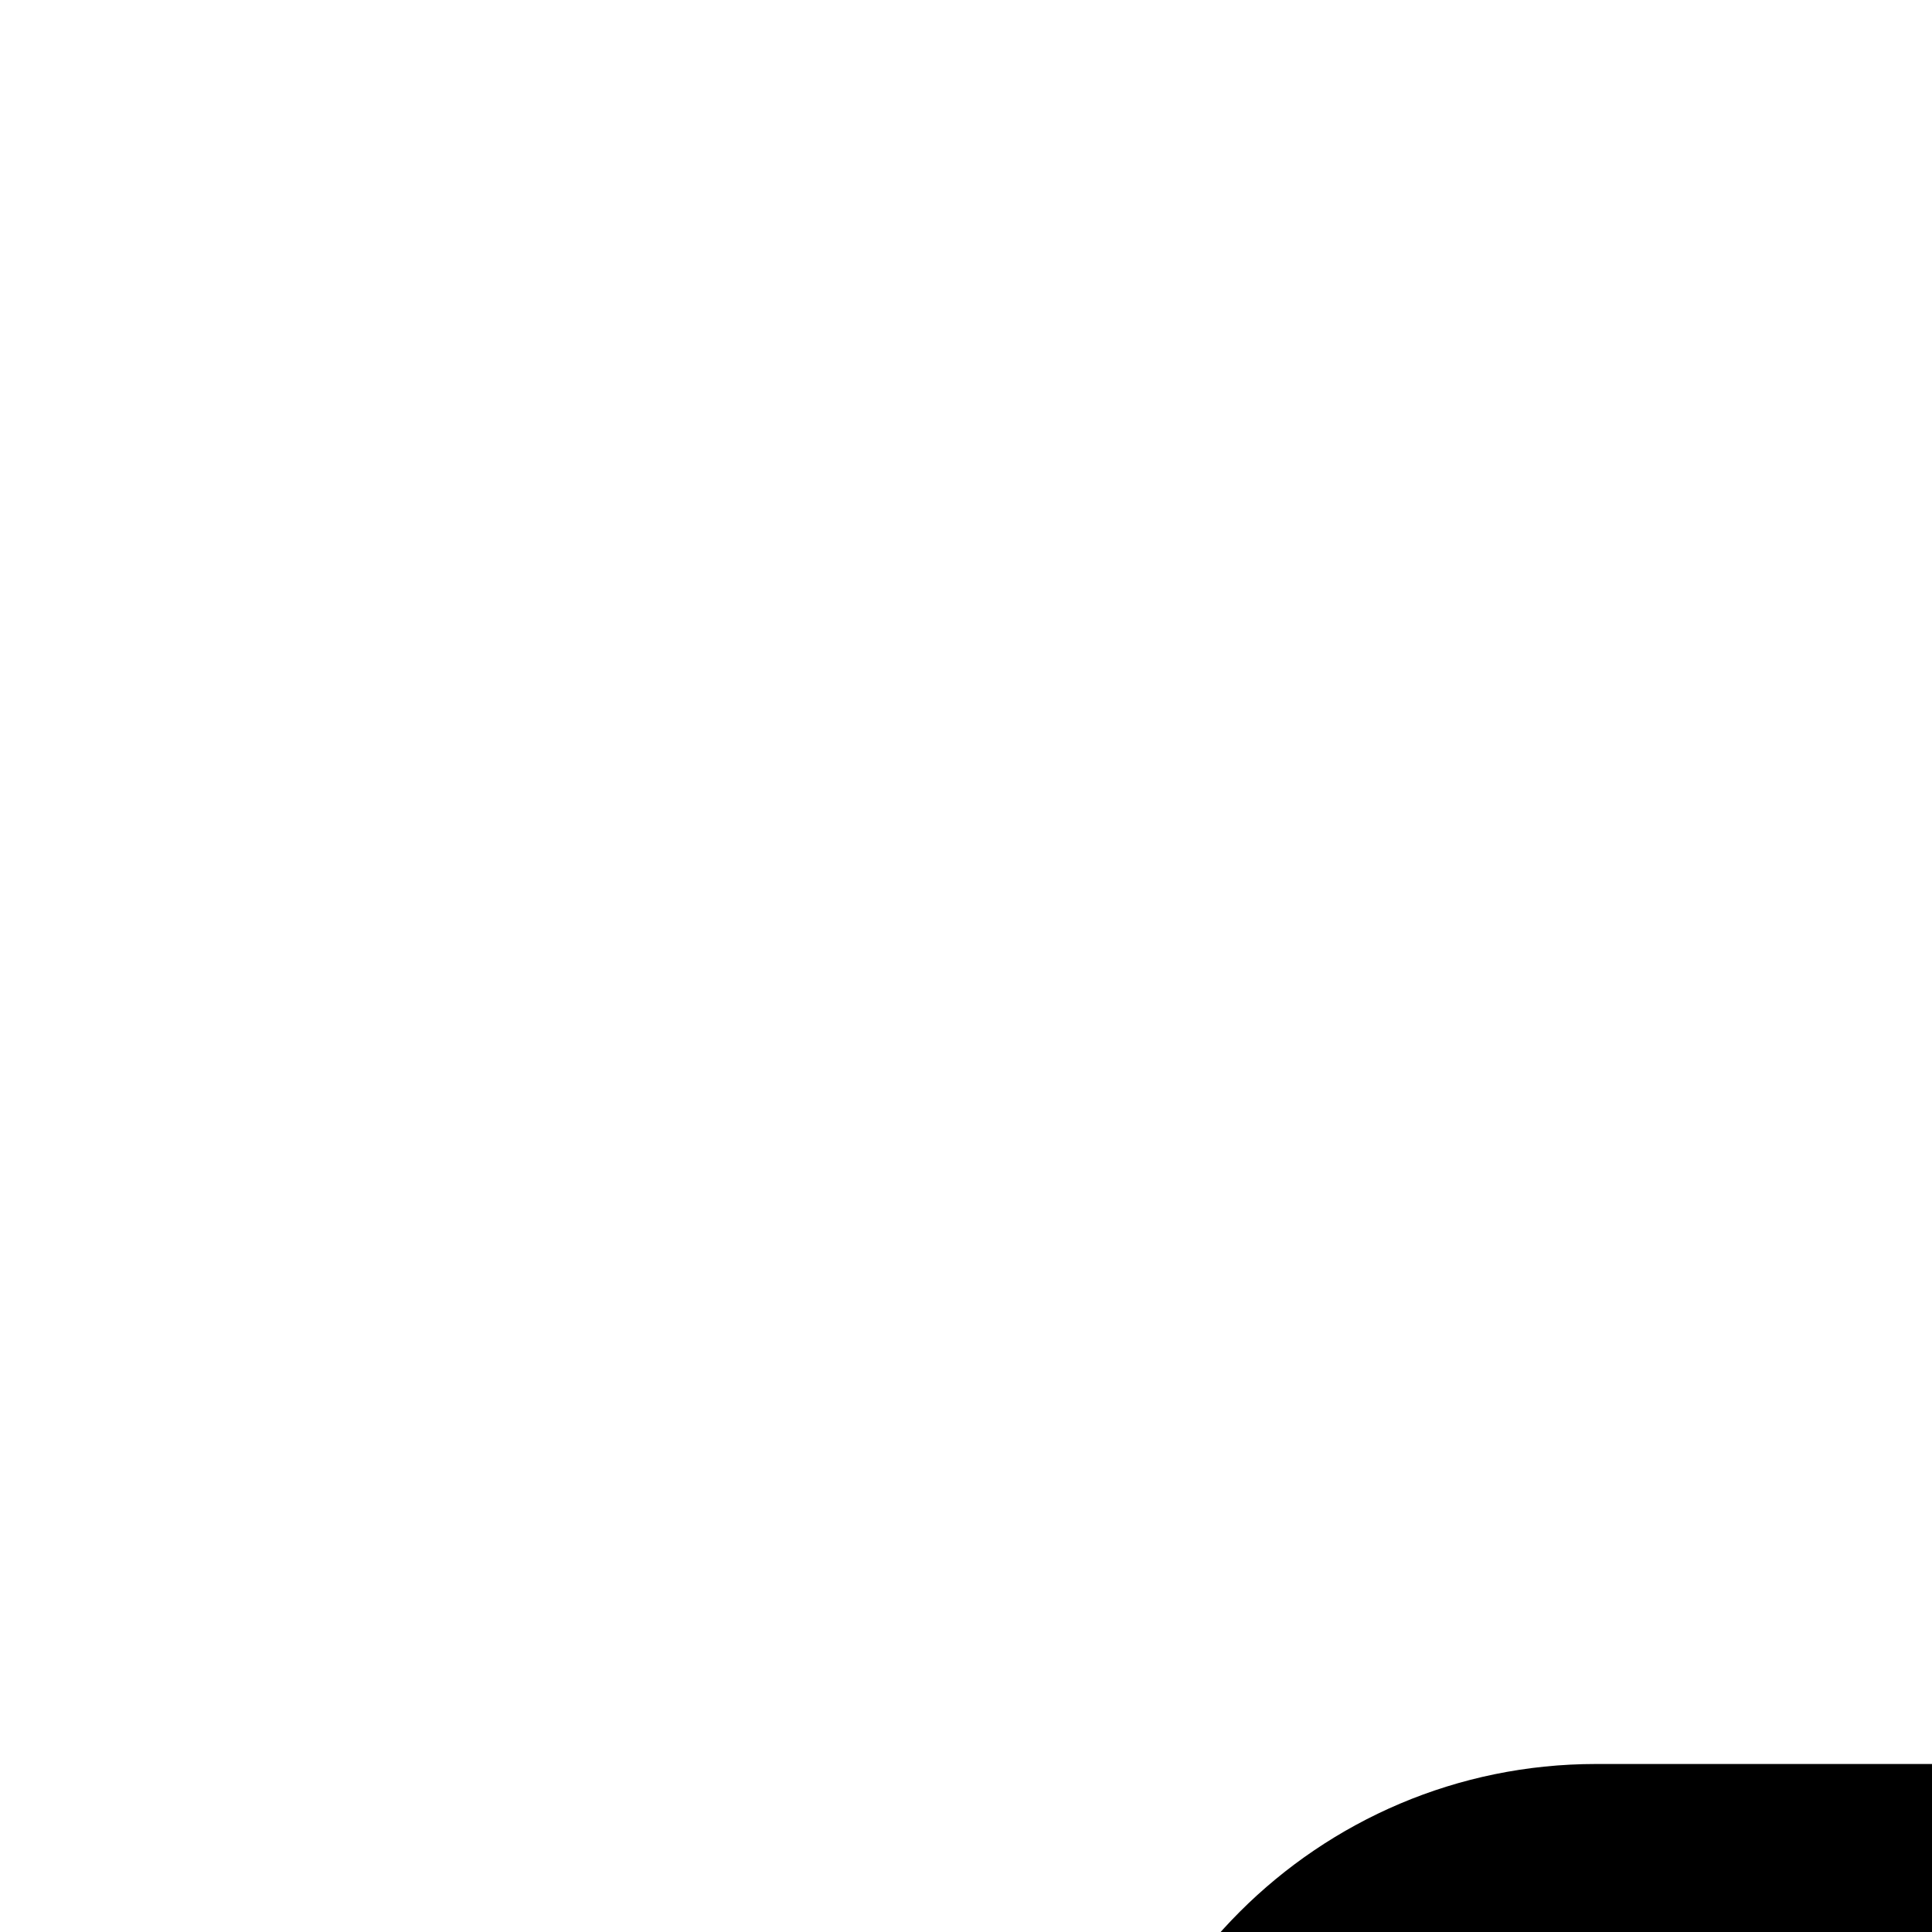
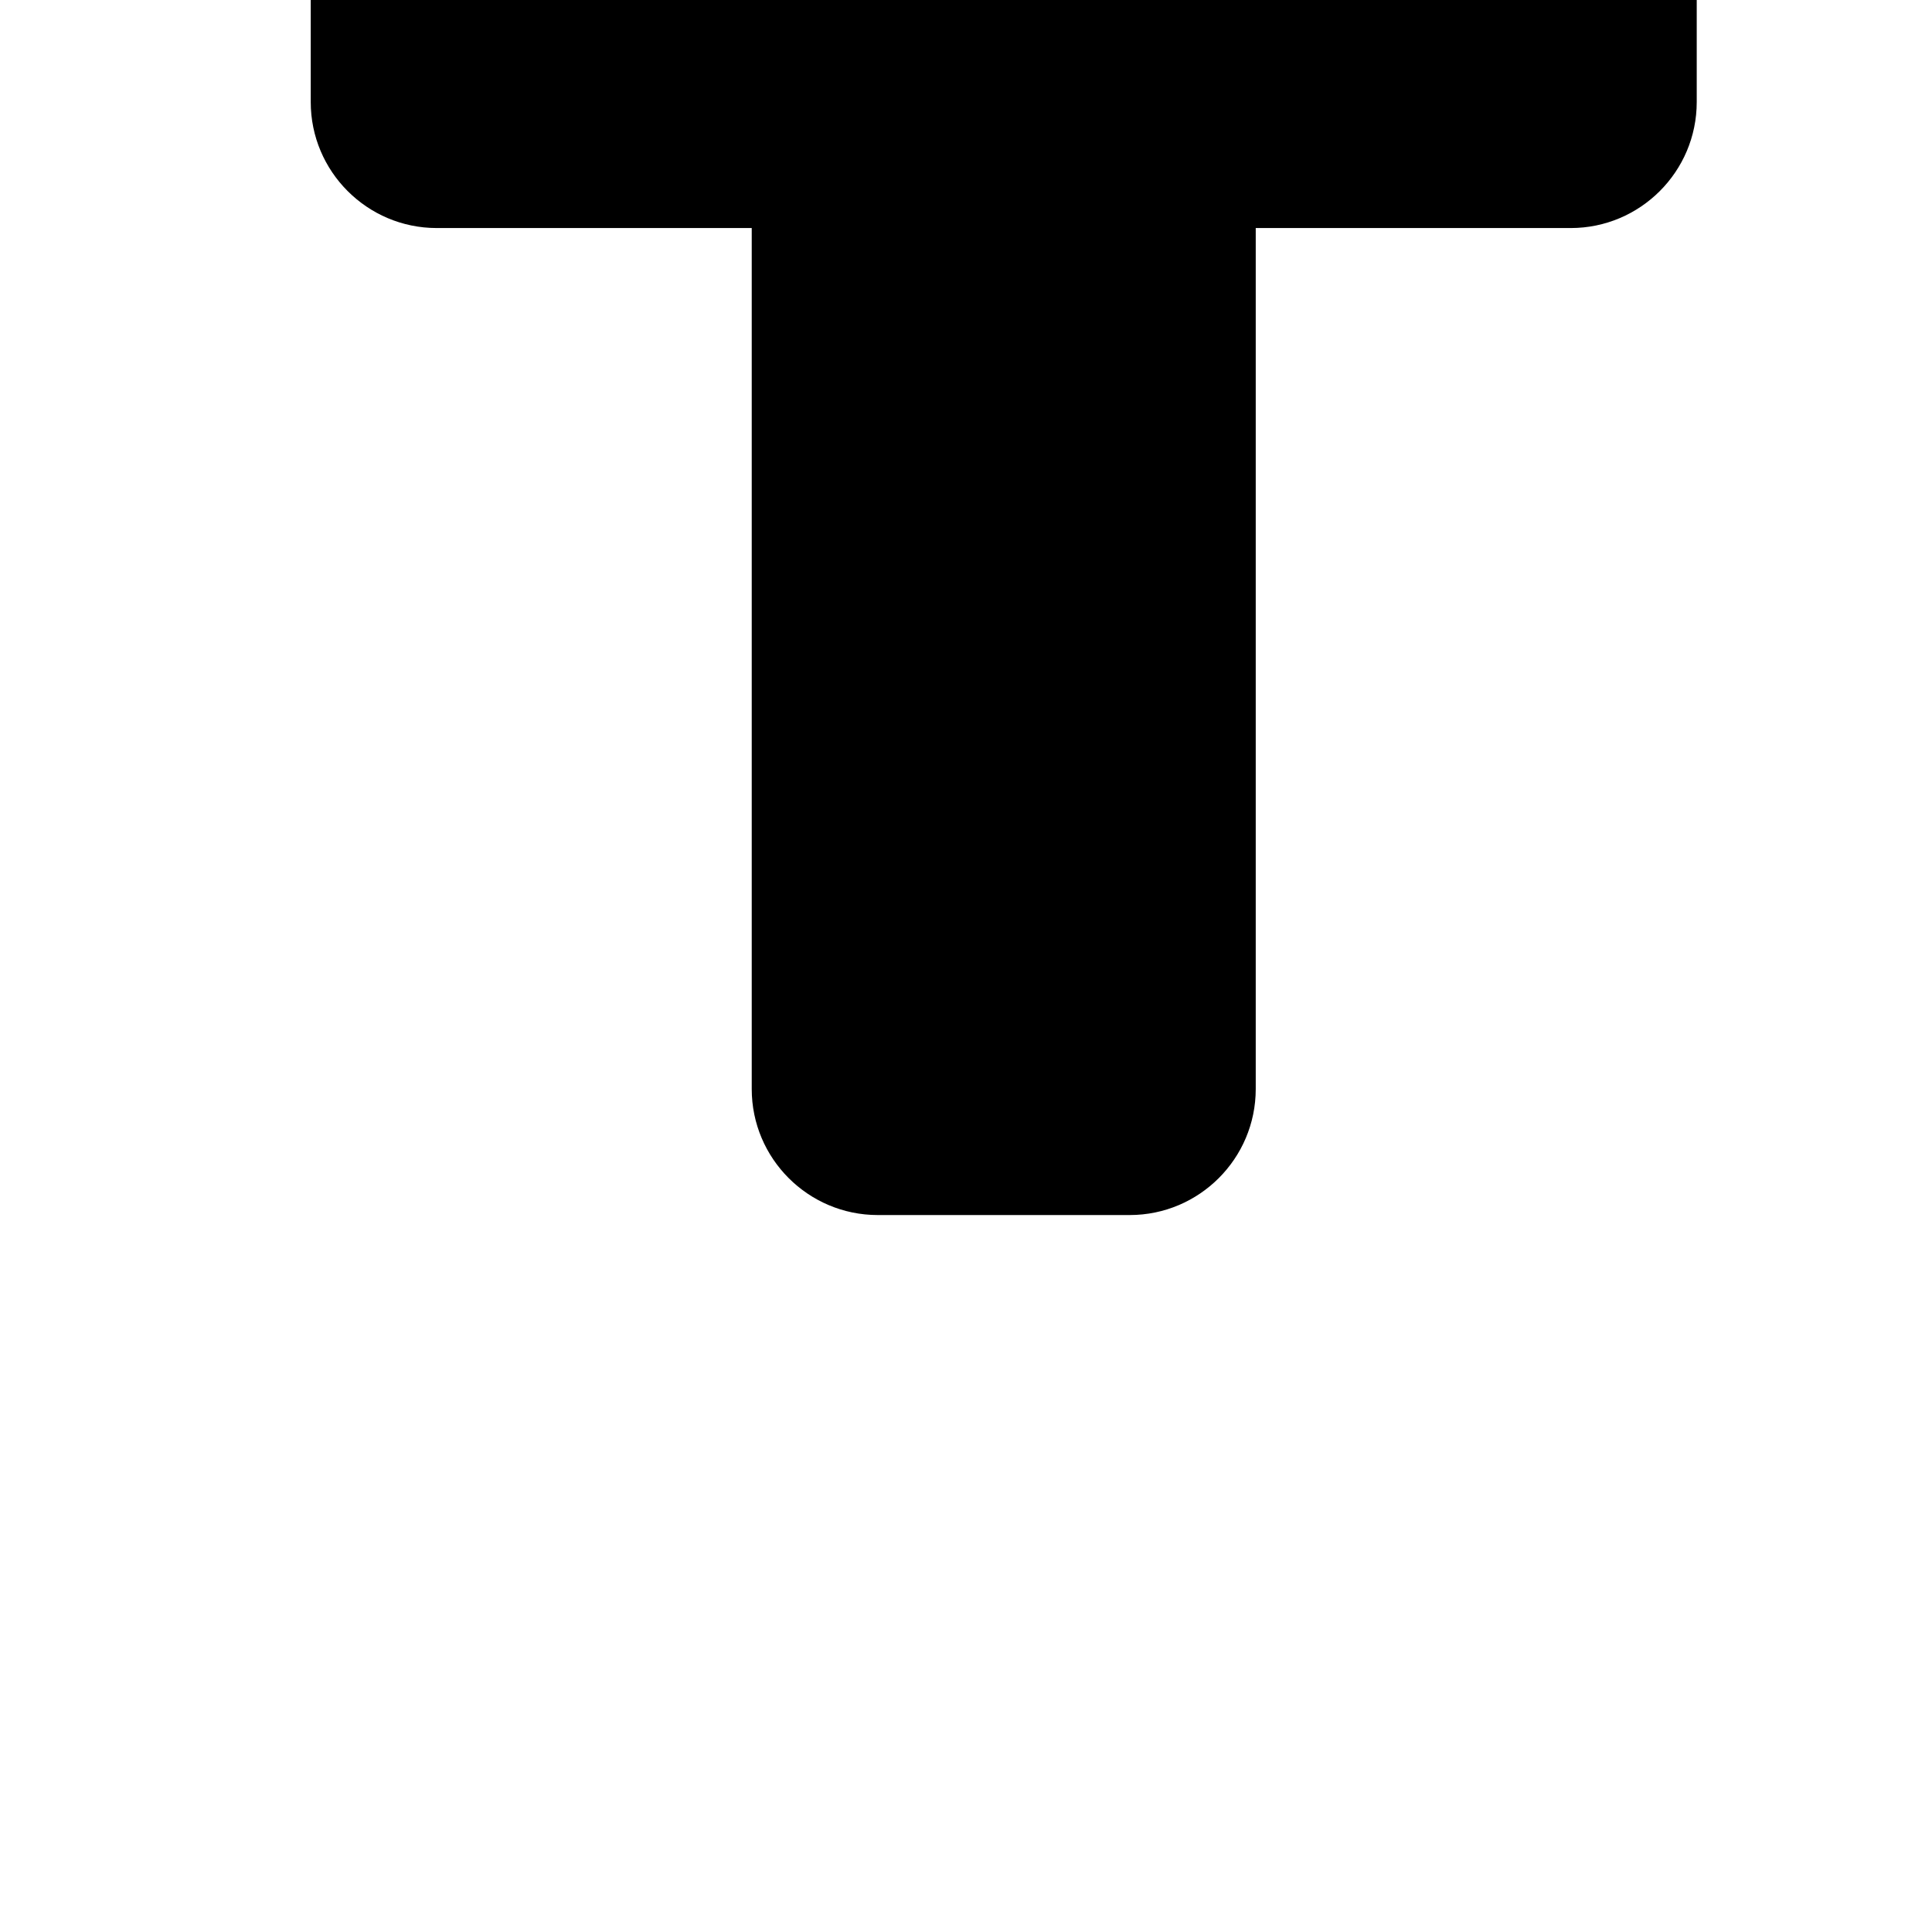
- <svg xmlns="http://www.w3.org/2000/svg" width="100%" height="100%" viewBox="0 0 128 128">
-   <g>
+ <svg xmlns="http://www.w3.org/2000/svg" width="100%" height="100%" viewBox="0 0 512 512">
+   <g transform="translate(10,-190)">
    <g>
      <path d="M406.261,116.87h-83.478V33.391C322.783,14.978,307.804,0,289.391,0h-66.783c-18.413,0-33.391,14.978-33.391,33.391    v83.478h-83.478c-18.413,0-33.391,14.978-33.391,33.391v66.783c0,18.413,14.978,33.391,33.391,33.391h83.478v228.174    c0,18.413,14.978,33.391,33.391,33.391h66.783c18.413,0,33.391-14.978,33.391-33.391V250.435h83.478    c18.413,0,33.391-14.978,33.391-33.391v-66.783C439.652,131.848,424.674,116.87,406.261,116.87z" />
    </g>
  </g>
-   <g>
- </g>
-   <g>
- </g>
-   <g>
- </g>
-   <g>
- </g>
-   <g>
- </g>
-   <g>
- </g>
-   <g>
- </g>
-   <g>
- </g>
-   <g>
- </g>
-   <g>
- </g>
-   <g>
- </g>
-   <g>
- </g>
-   <g>
- </g>
-   <g>
- </g>
-   <g>
- </g>
</svg>
